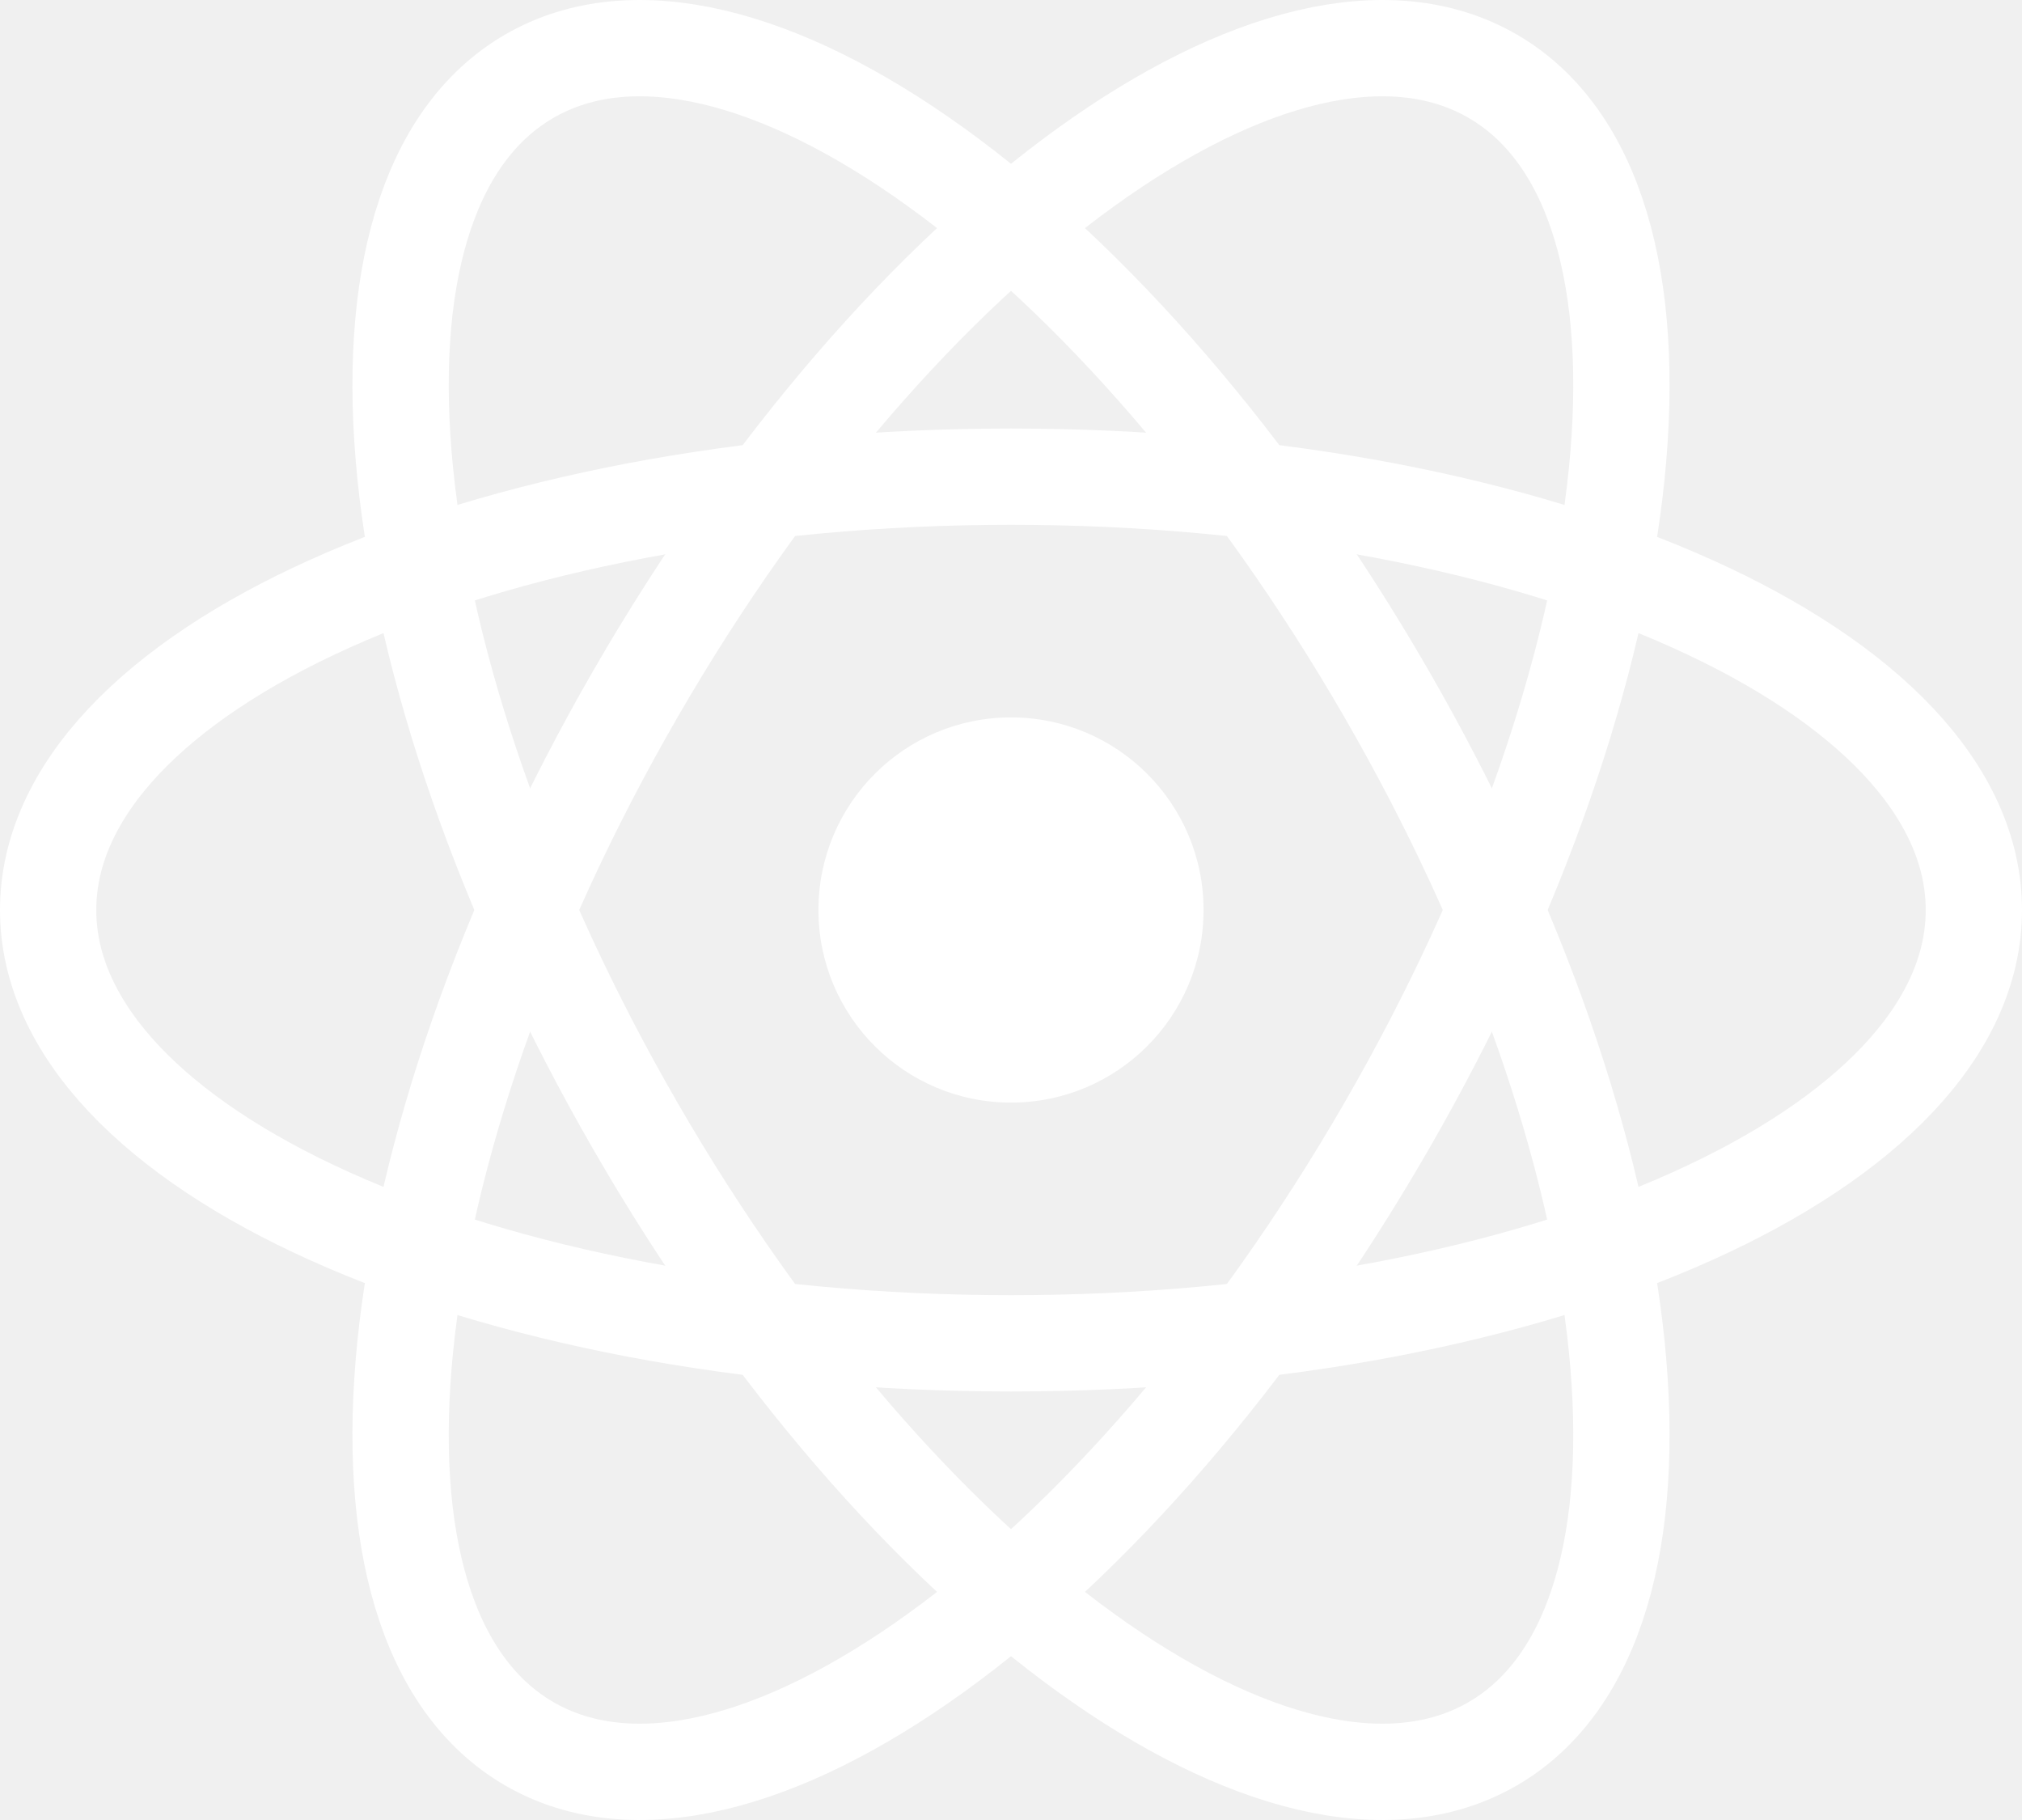
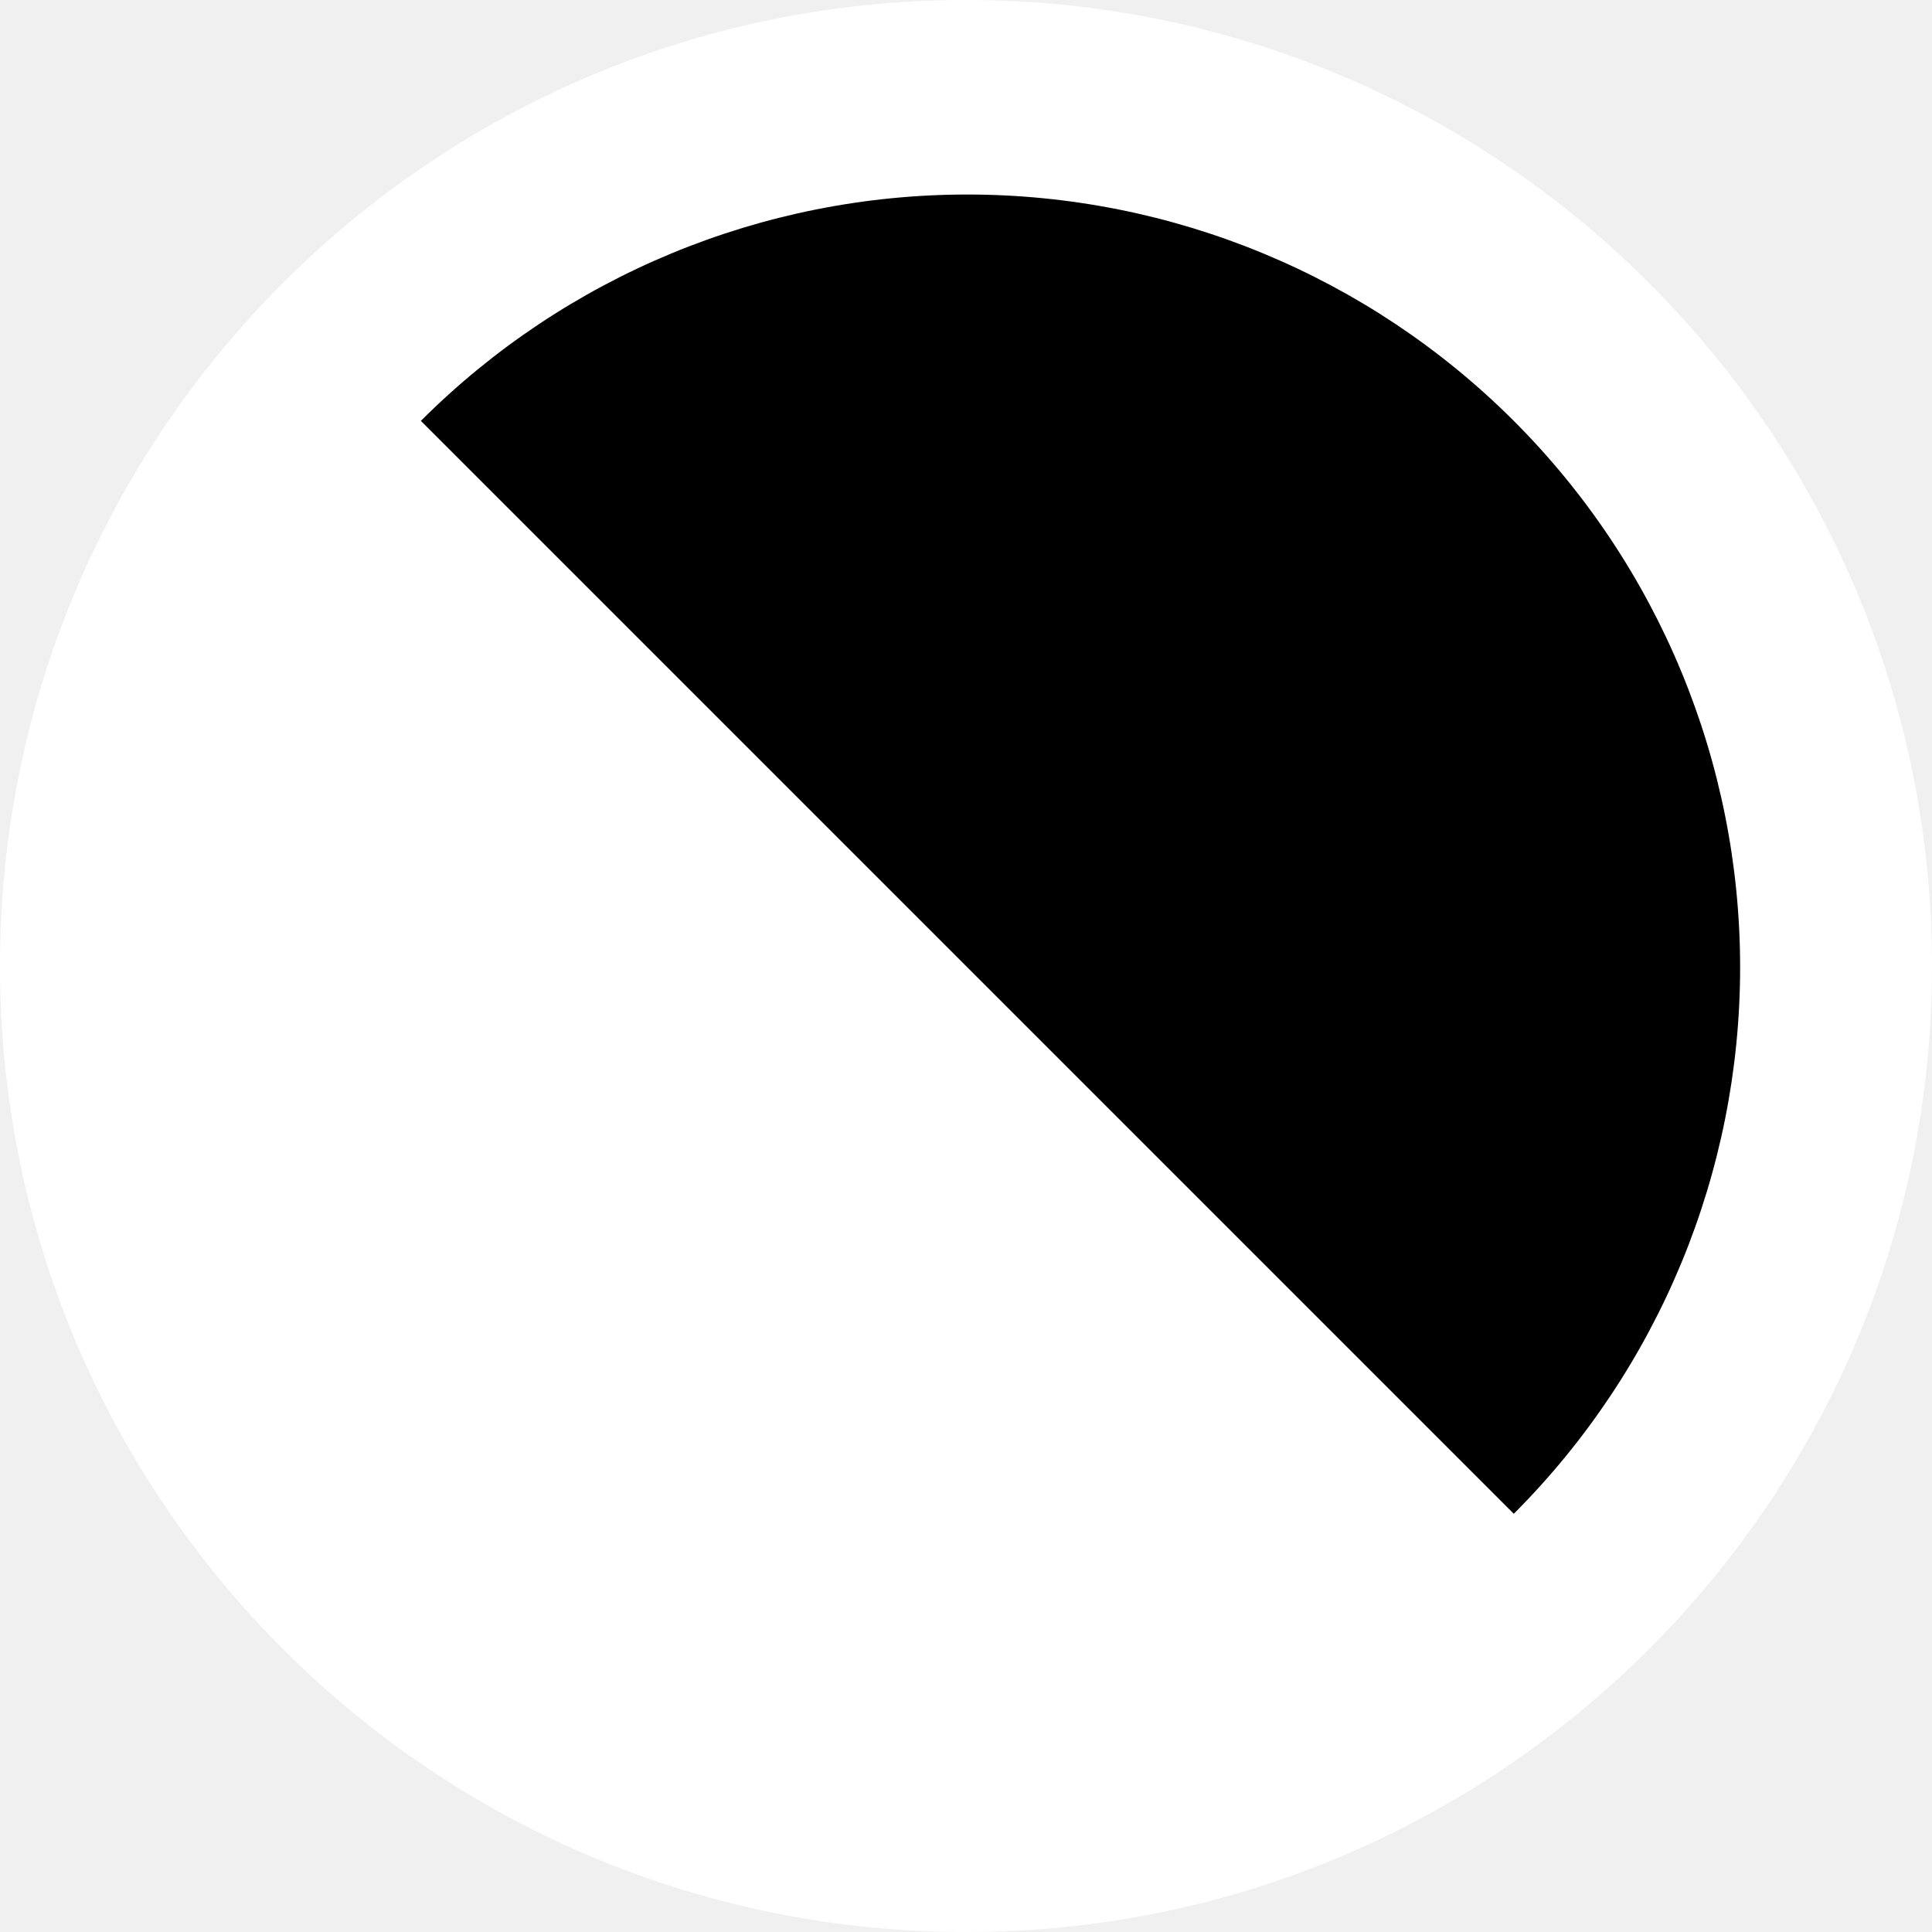
- <svg xmlns="http://www.w3.org/2000/svg" width="100%" height="100%" viewBox="-10.5 -9.45 21 18.9" fill="none" class="text-sm mr-0 w-10 h-10 text-link dark:text-link-dark flex origin-center transition-all ease-in-out">
-   <circle cx="0" cy="0" r="2" fill="#FFF" />
-   <g stroke="#FFF" stroke-width="1" fill="none">
-     <ellipse rx="10" ry="4.5" />
-     <ellipse rx="10" ry="4.5" transform="rotate(60)" />
-     <ellipse rx="10" ry="4.5" transform="rotate(120)" />
-   </g>
+ <svg xmlns="http://www.w3.org/2000/svg" width="400" height="400" viewBox="0 0 400 400" fill="none">
+   <path d="M200 400C310.457 400 400 310.457 400 200C400 89.543 310.457 0 200 0C89.543 0 0 89.543 0 200C0 310.457 89.543 400 200 400Z" fill="white" />
+   <path d="M313.411 313.411C343.417 283.405 360.274 242.709 360.274 200.274C360.274 157.84 343.417 117.143 313.412 87.137C283.406 57.131 242.709 40.274 200.274 40.274C157.84 40.274 117.143 57.131 87.137 87.137L200.274 200.274L313.411 313.411Z" fill="black" />
</svg>
